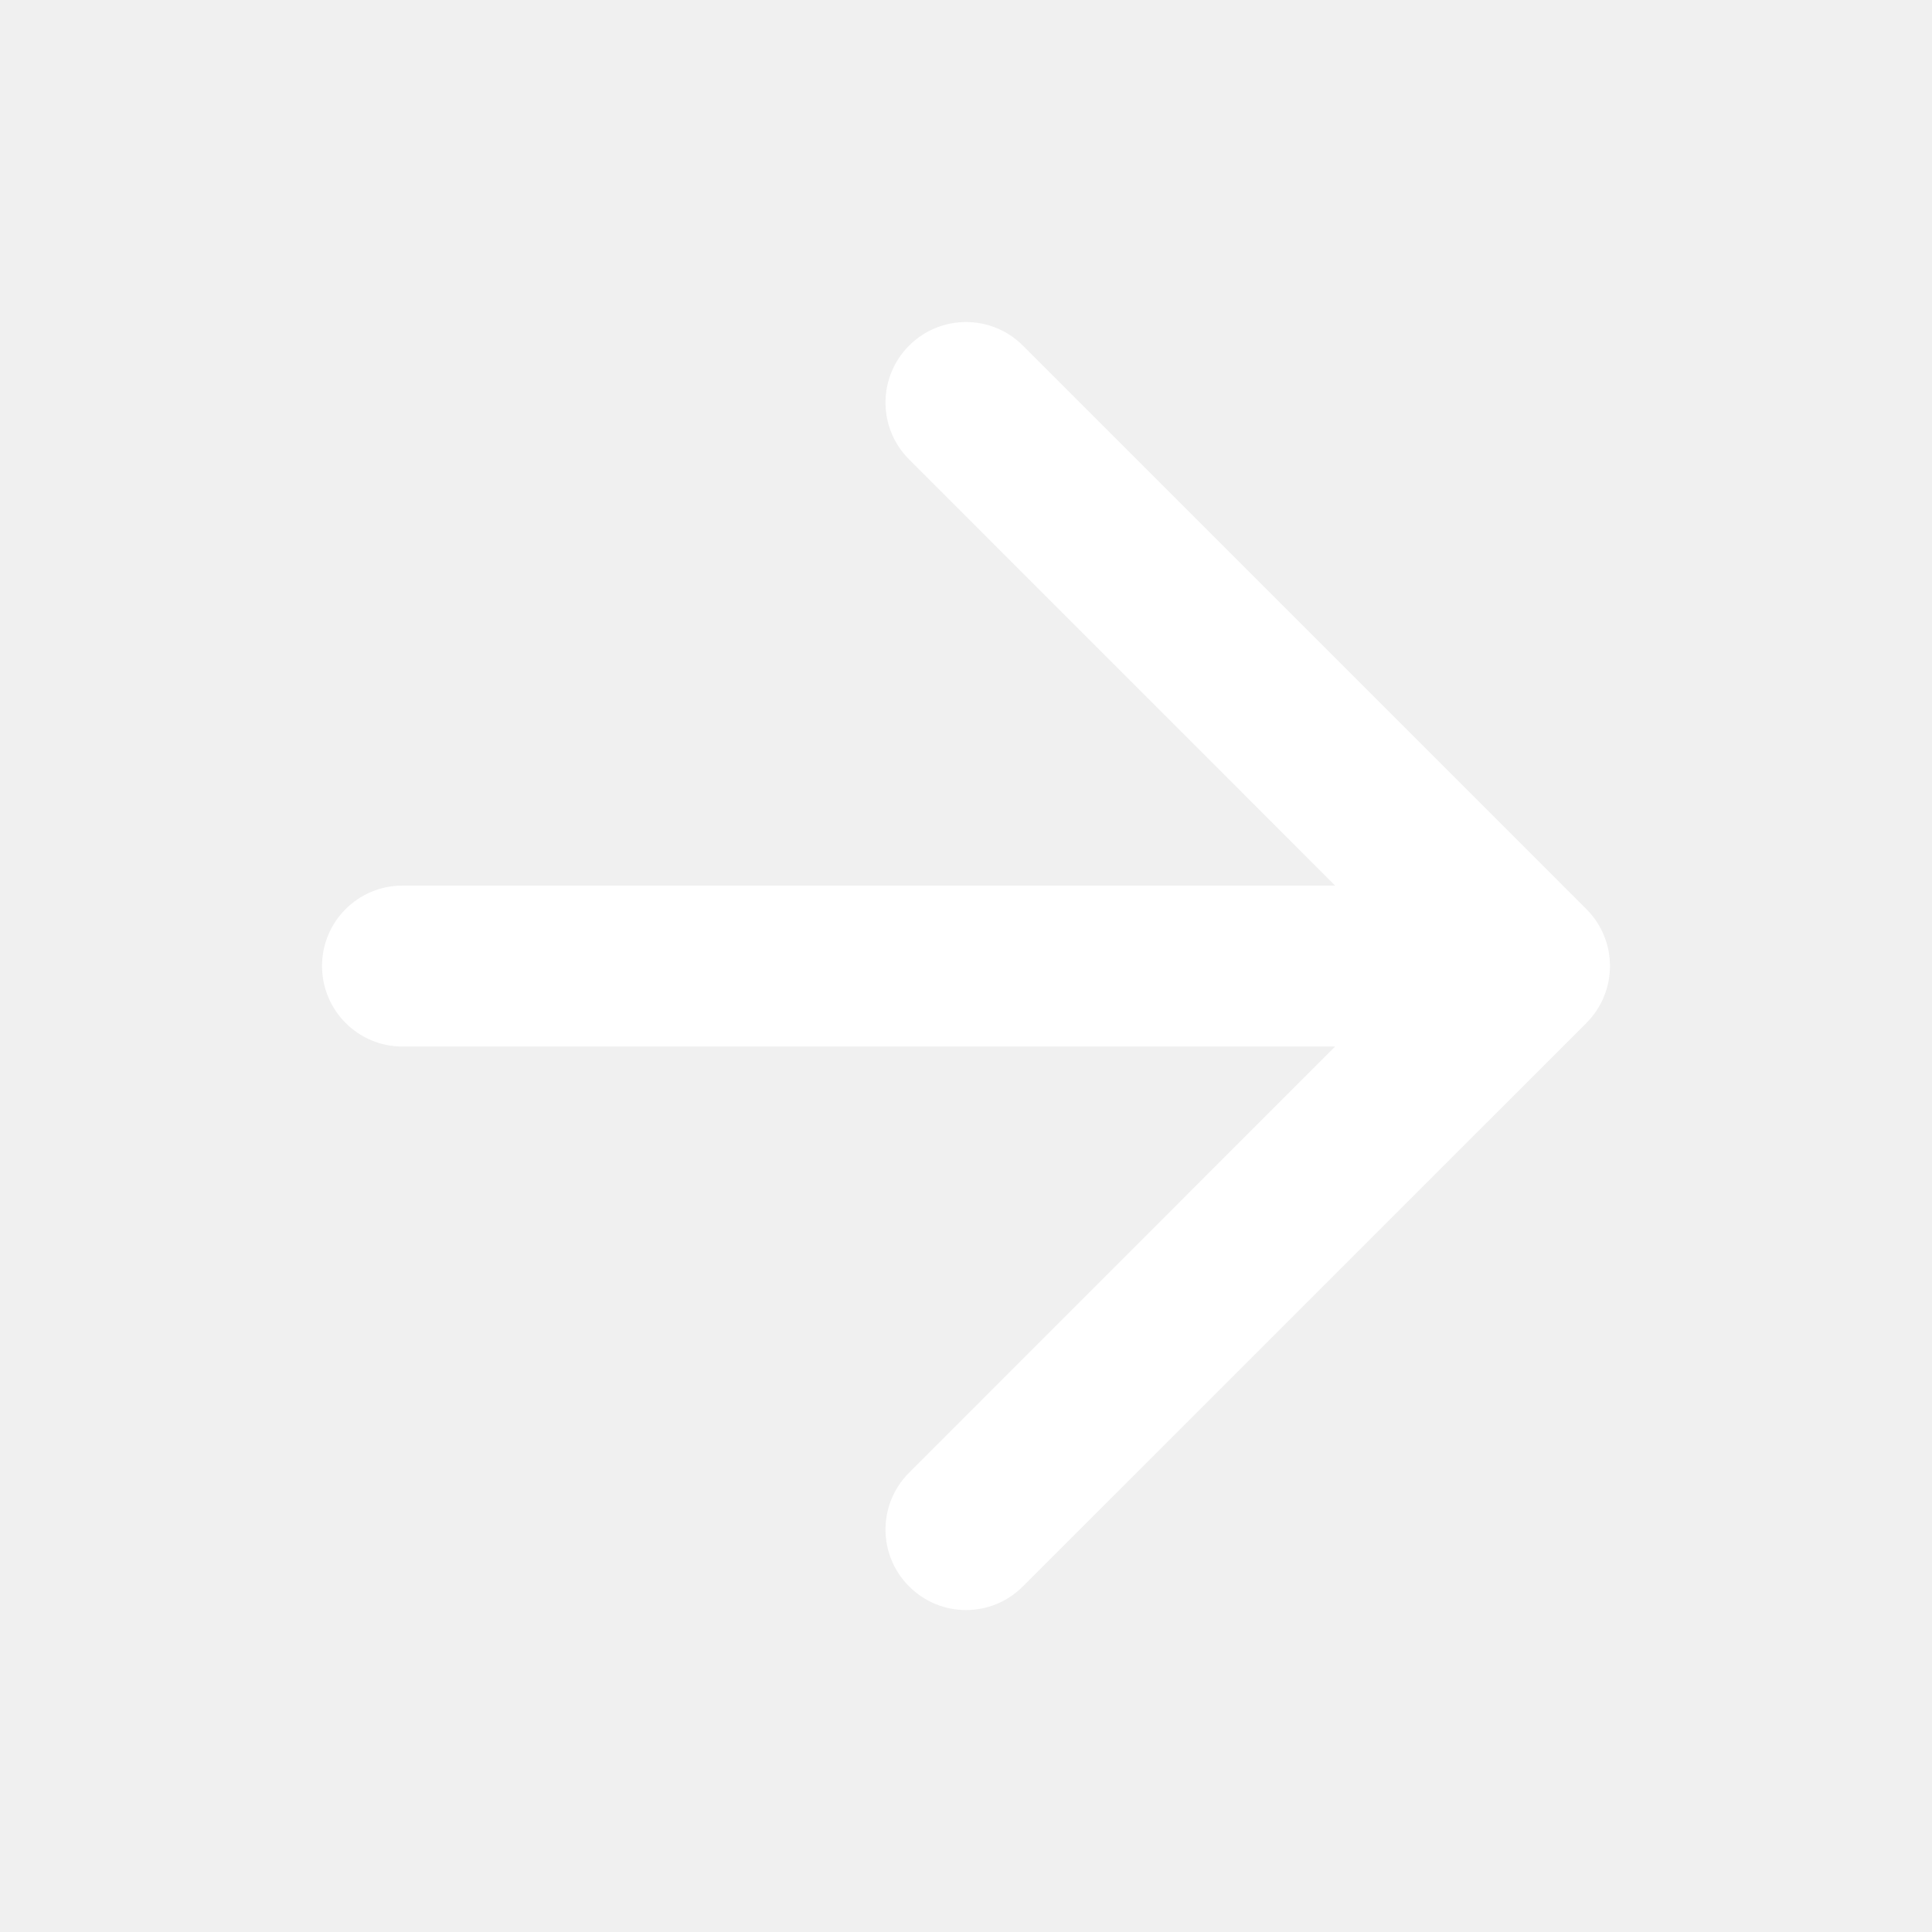
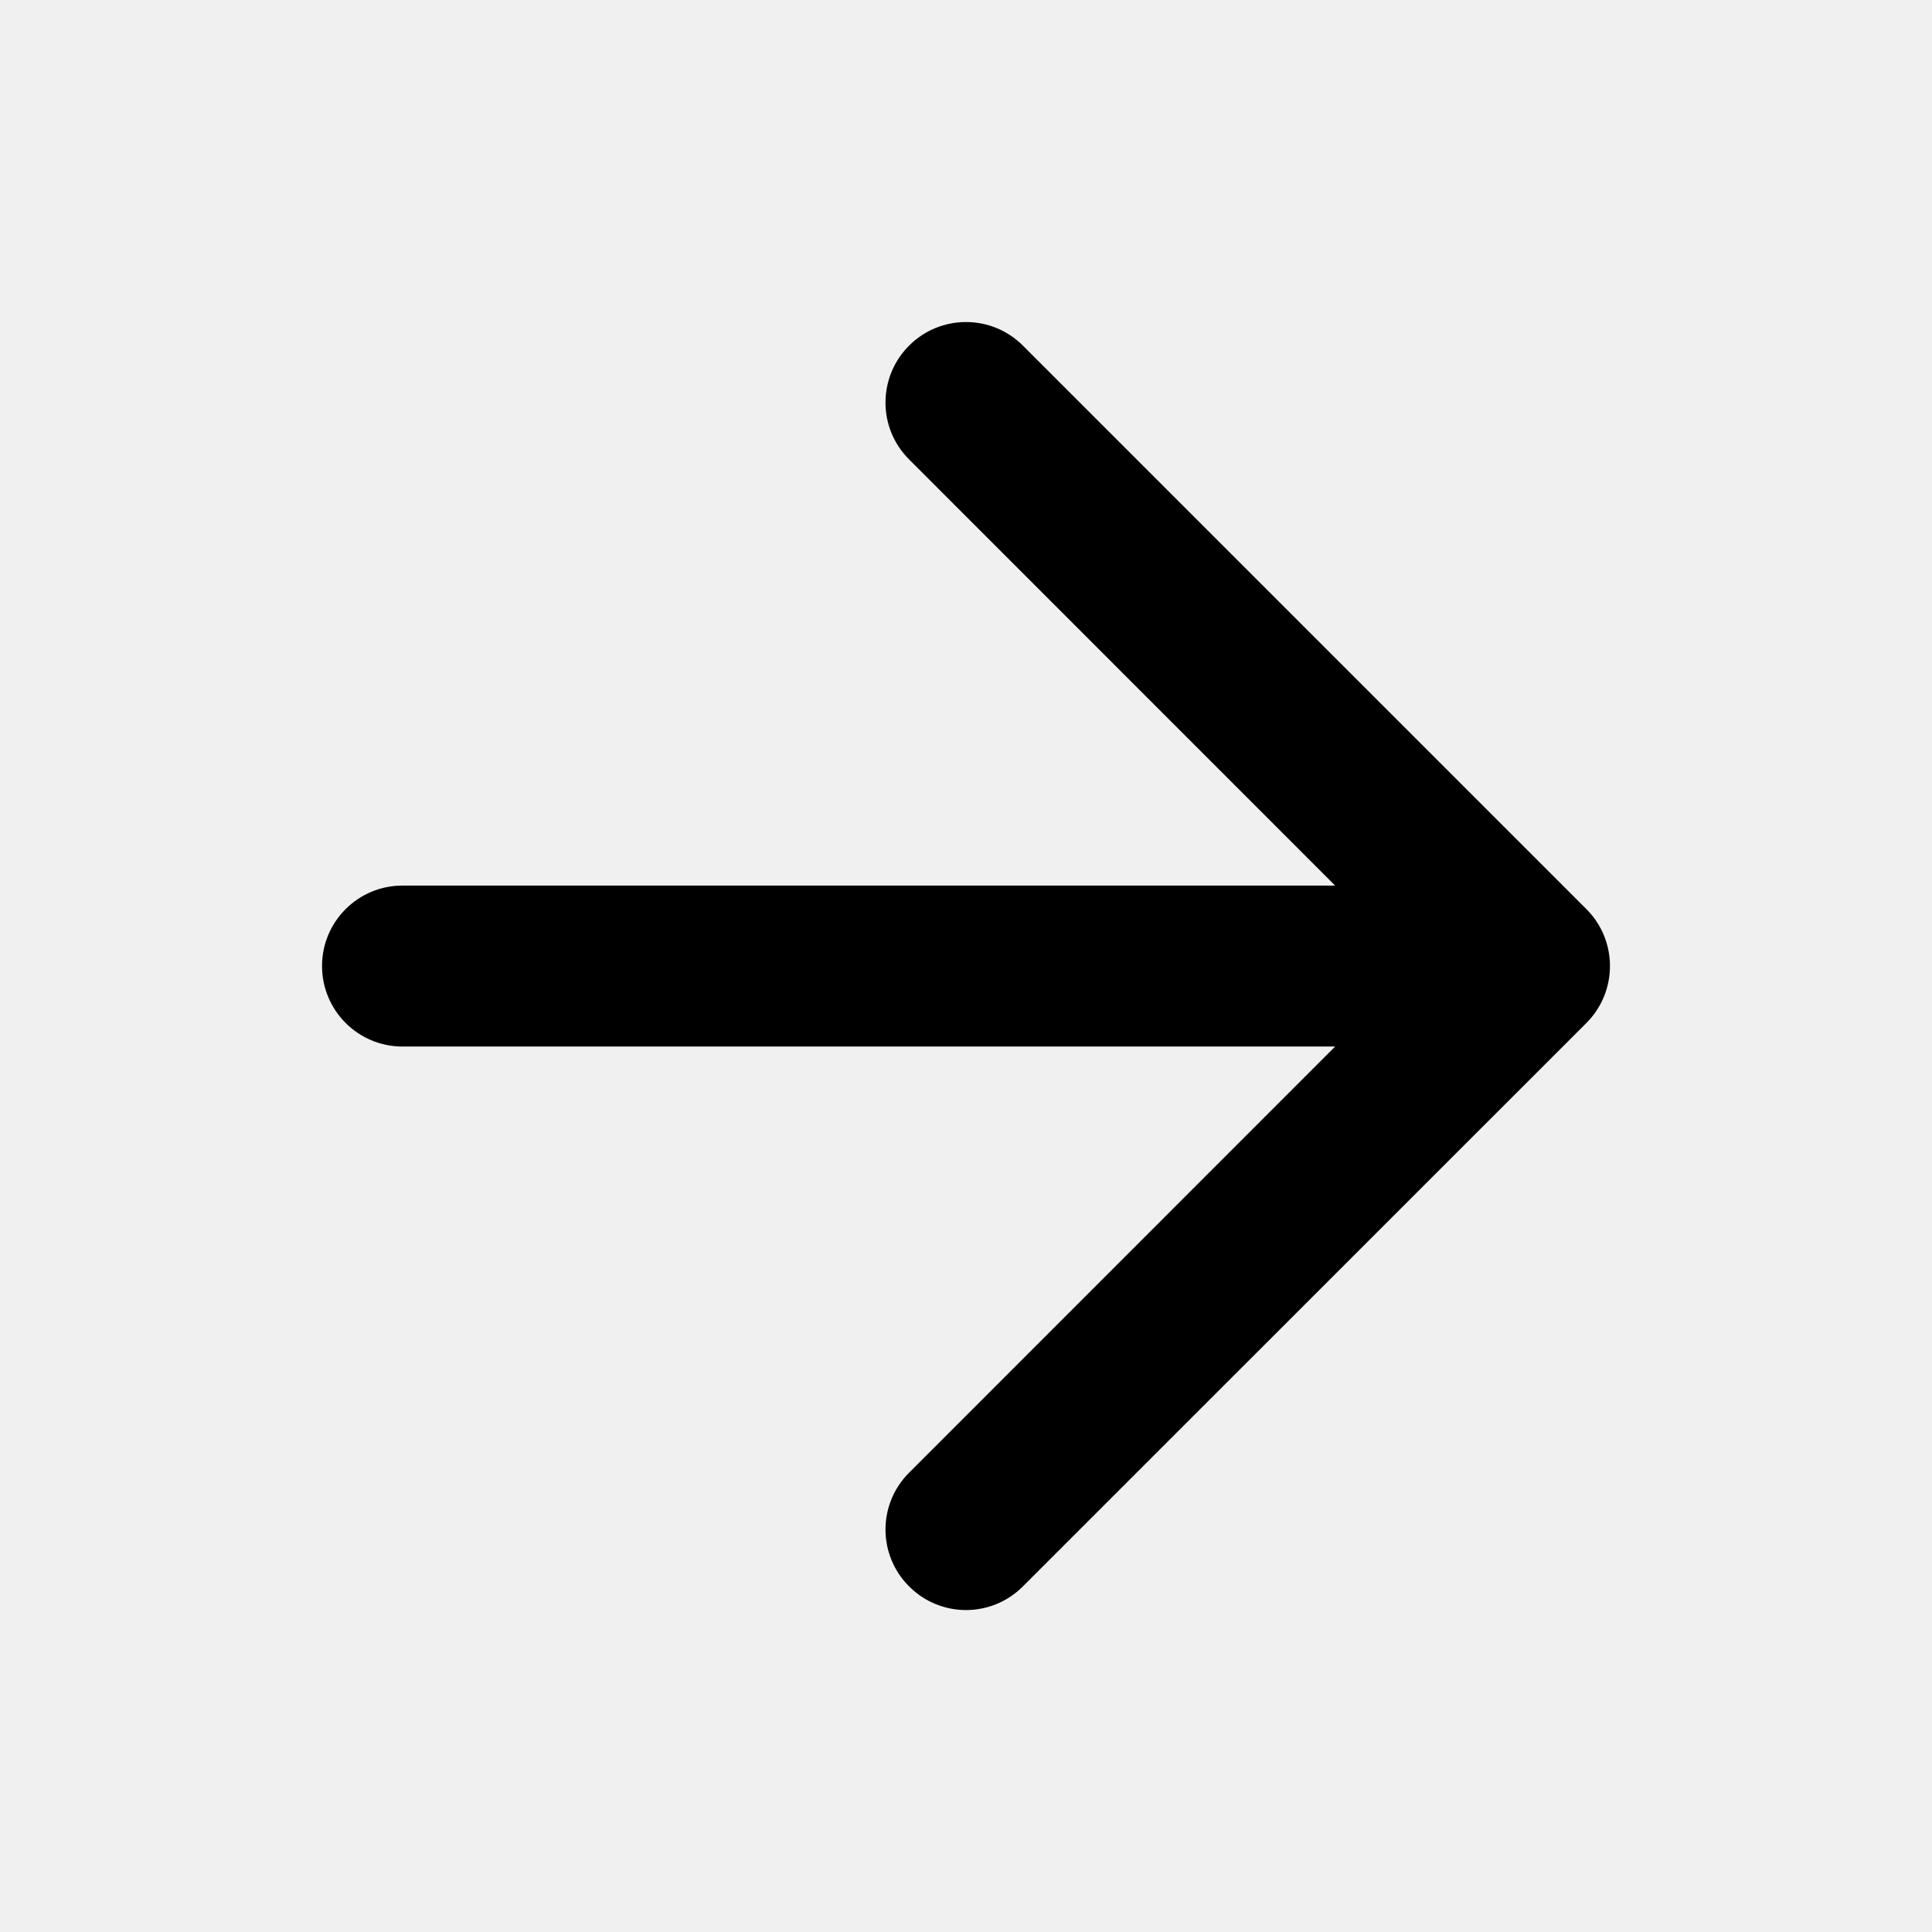
<svg xmlns="http://www.w3.org/2000/svg" width="16" height="16" viewBox="0 0 16 16" fill="none">
-   <path d="M7.529 2.862C7.789 2.602 8.211 2.602 8.471 2.862L13.138 7.529C13.398 7.789 13.398 8.211 13.138 8.472L8.471 13.138C8.211 13.399 7.789 13.399 7.529 13.138C7.268 12.878 7.268 12.456 7.529 12.196L11.057 8.667H3.333C2.965 8.667 2.667 8.368 2.667 8C2.667 7.632 2.965 7.334 3.333 7.334H11.057L7.529 3.805C7.268 3.545 7.268 3.123 7.529 2.862Z" fill="white" style="fill:white;fill-opacity:1;" />
+   <path d="M7.529 2.862C7.789 2.602 8.211 2.602 8.471 2.862L13.138 7.529C13.398 7.789 13.398 8.211 13.138 8.472L8.471 13.138C8.211 13.399 7.789 13.399 7.529 13.138C7.268 12.878 7.268 12.456 7.529 12.196L11.057 8.667H3.333C2.965 8.667 2.667 8.368 2.667 8C2.667 7.632 2.965 7.334 3.333 7.334H11.057L7.529 3.805C7.268 3.545 7.268 3.123 7.529 2.862Z" fill="currentColor" />
</svg>
